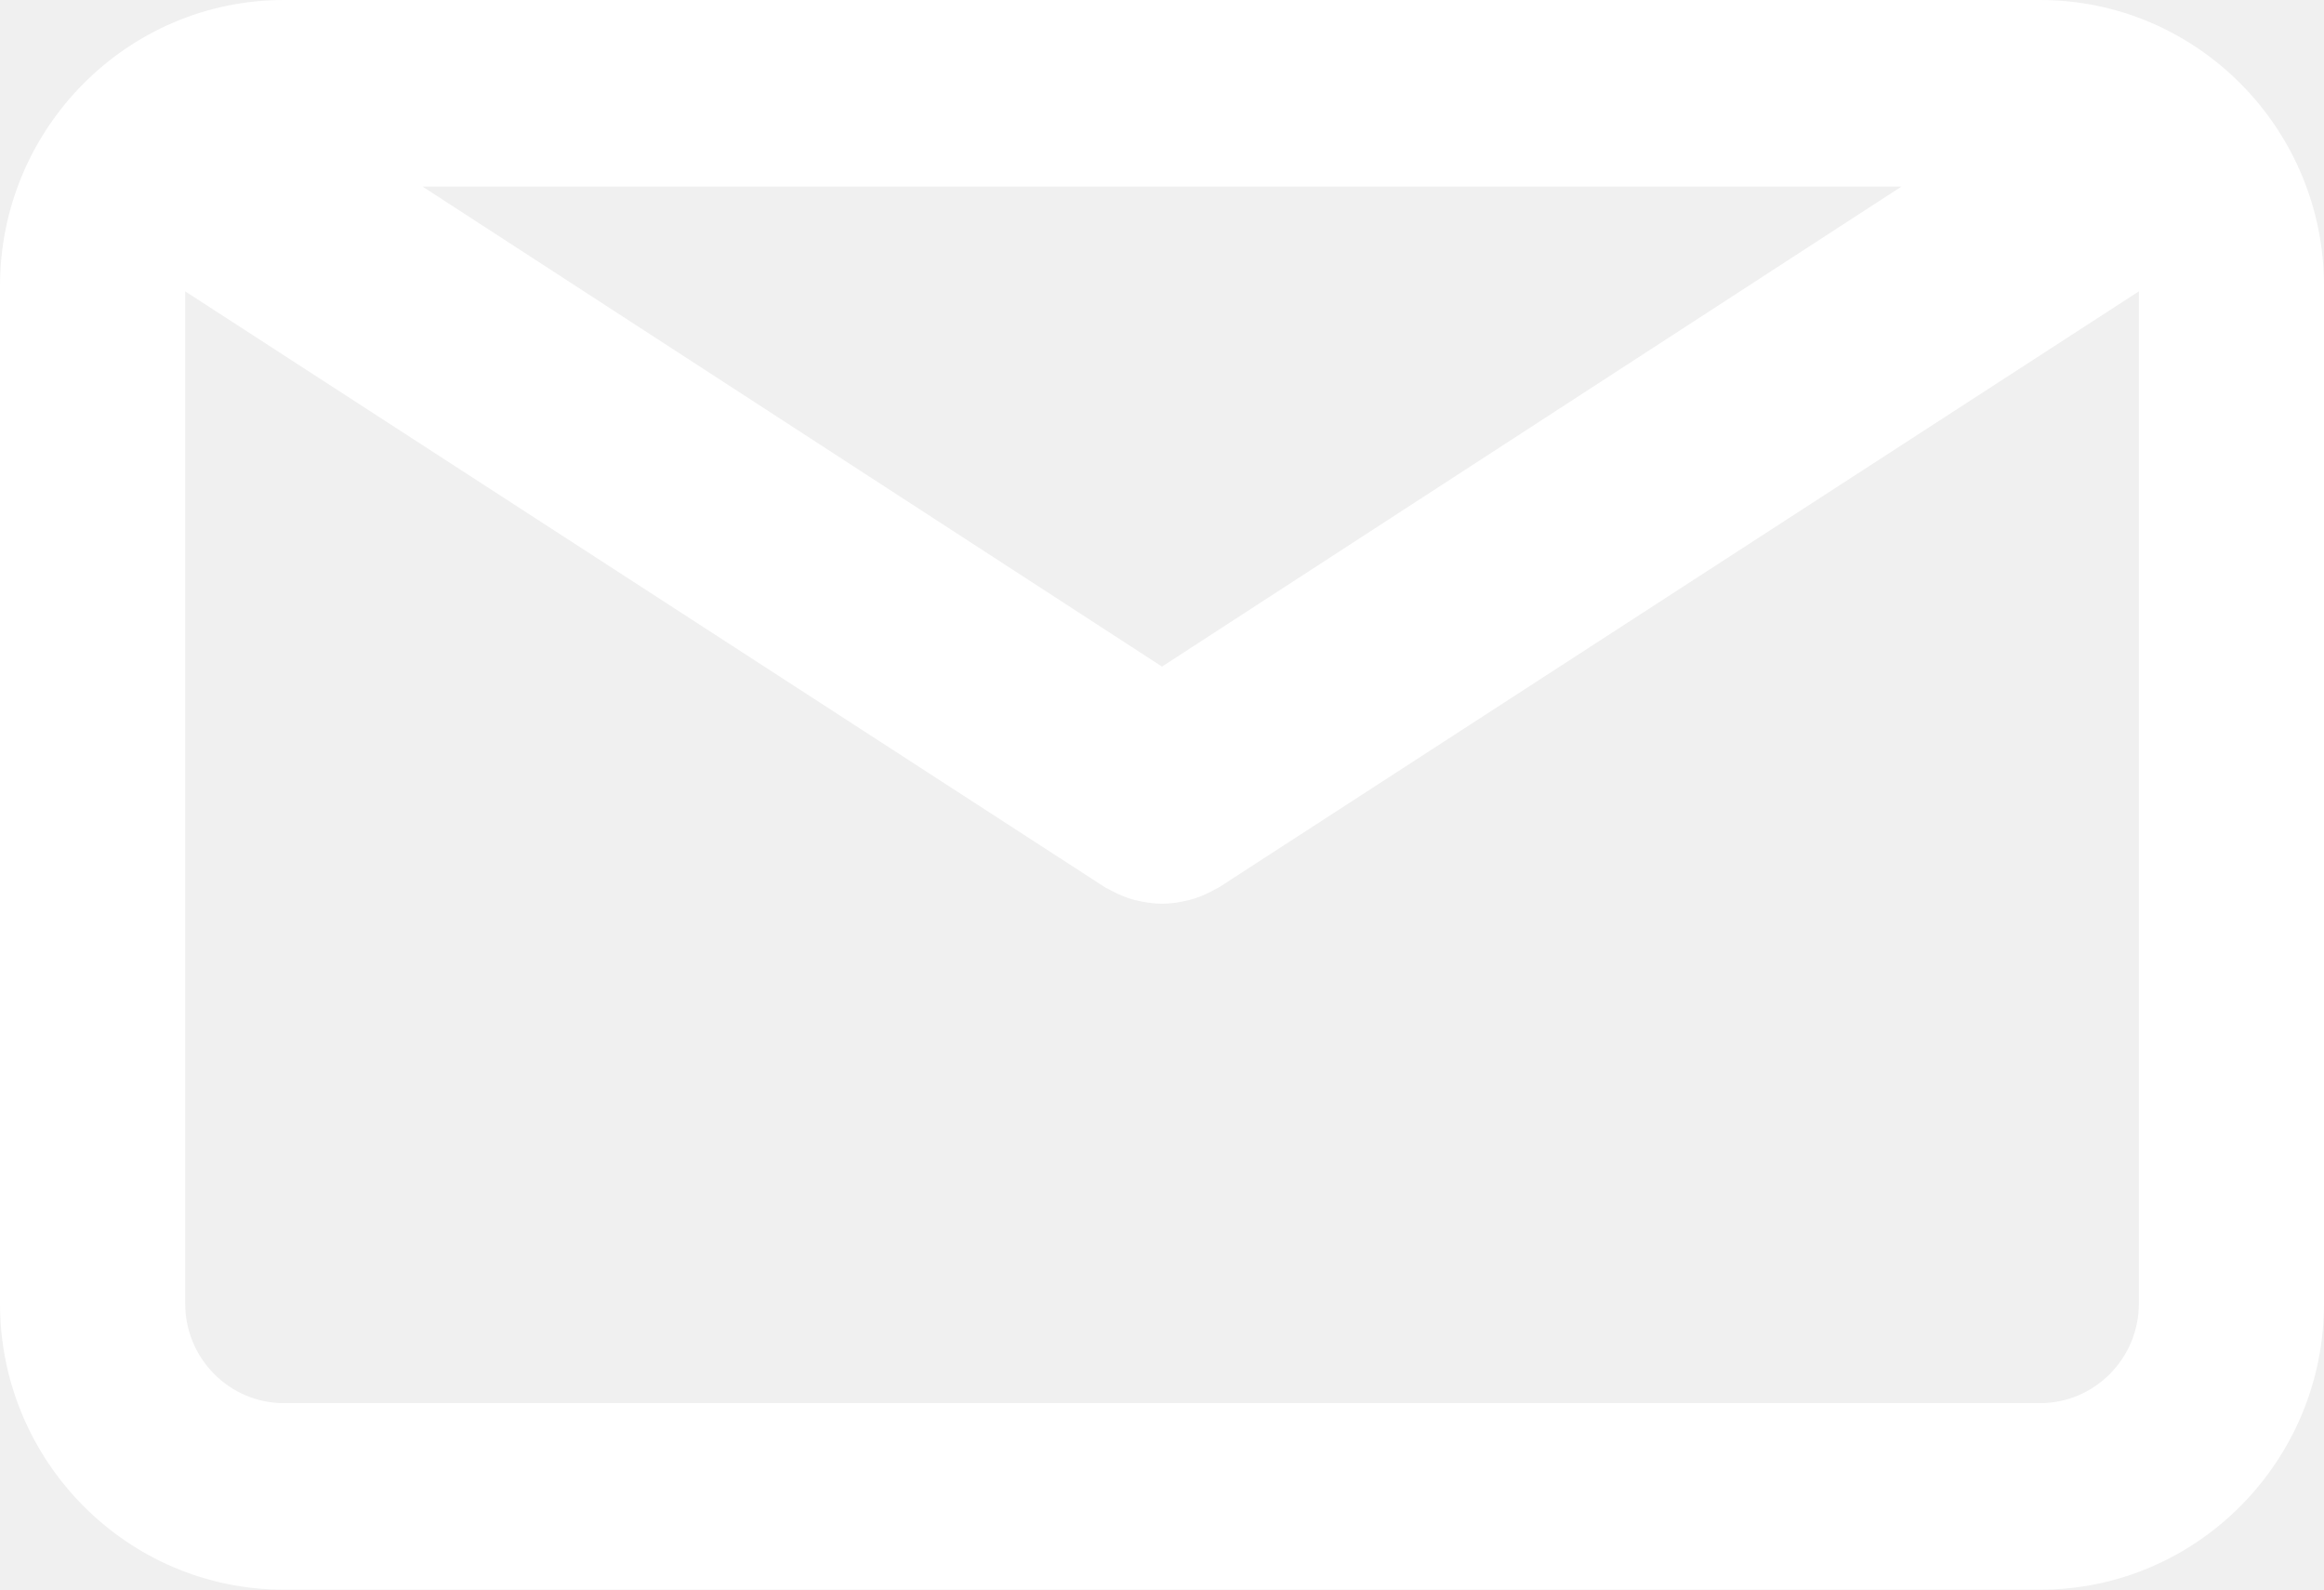
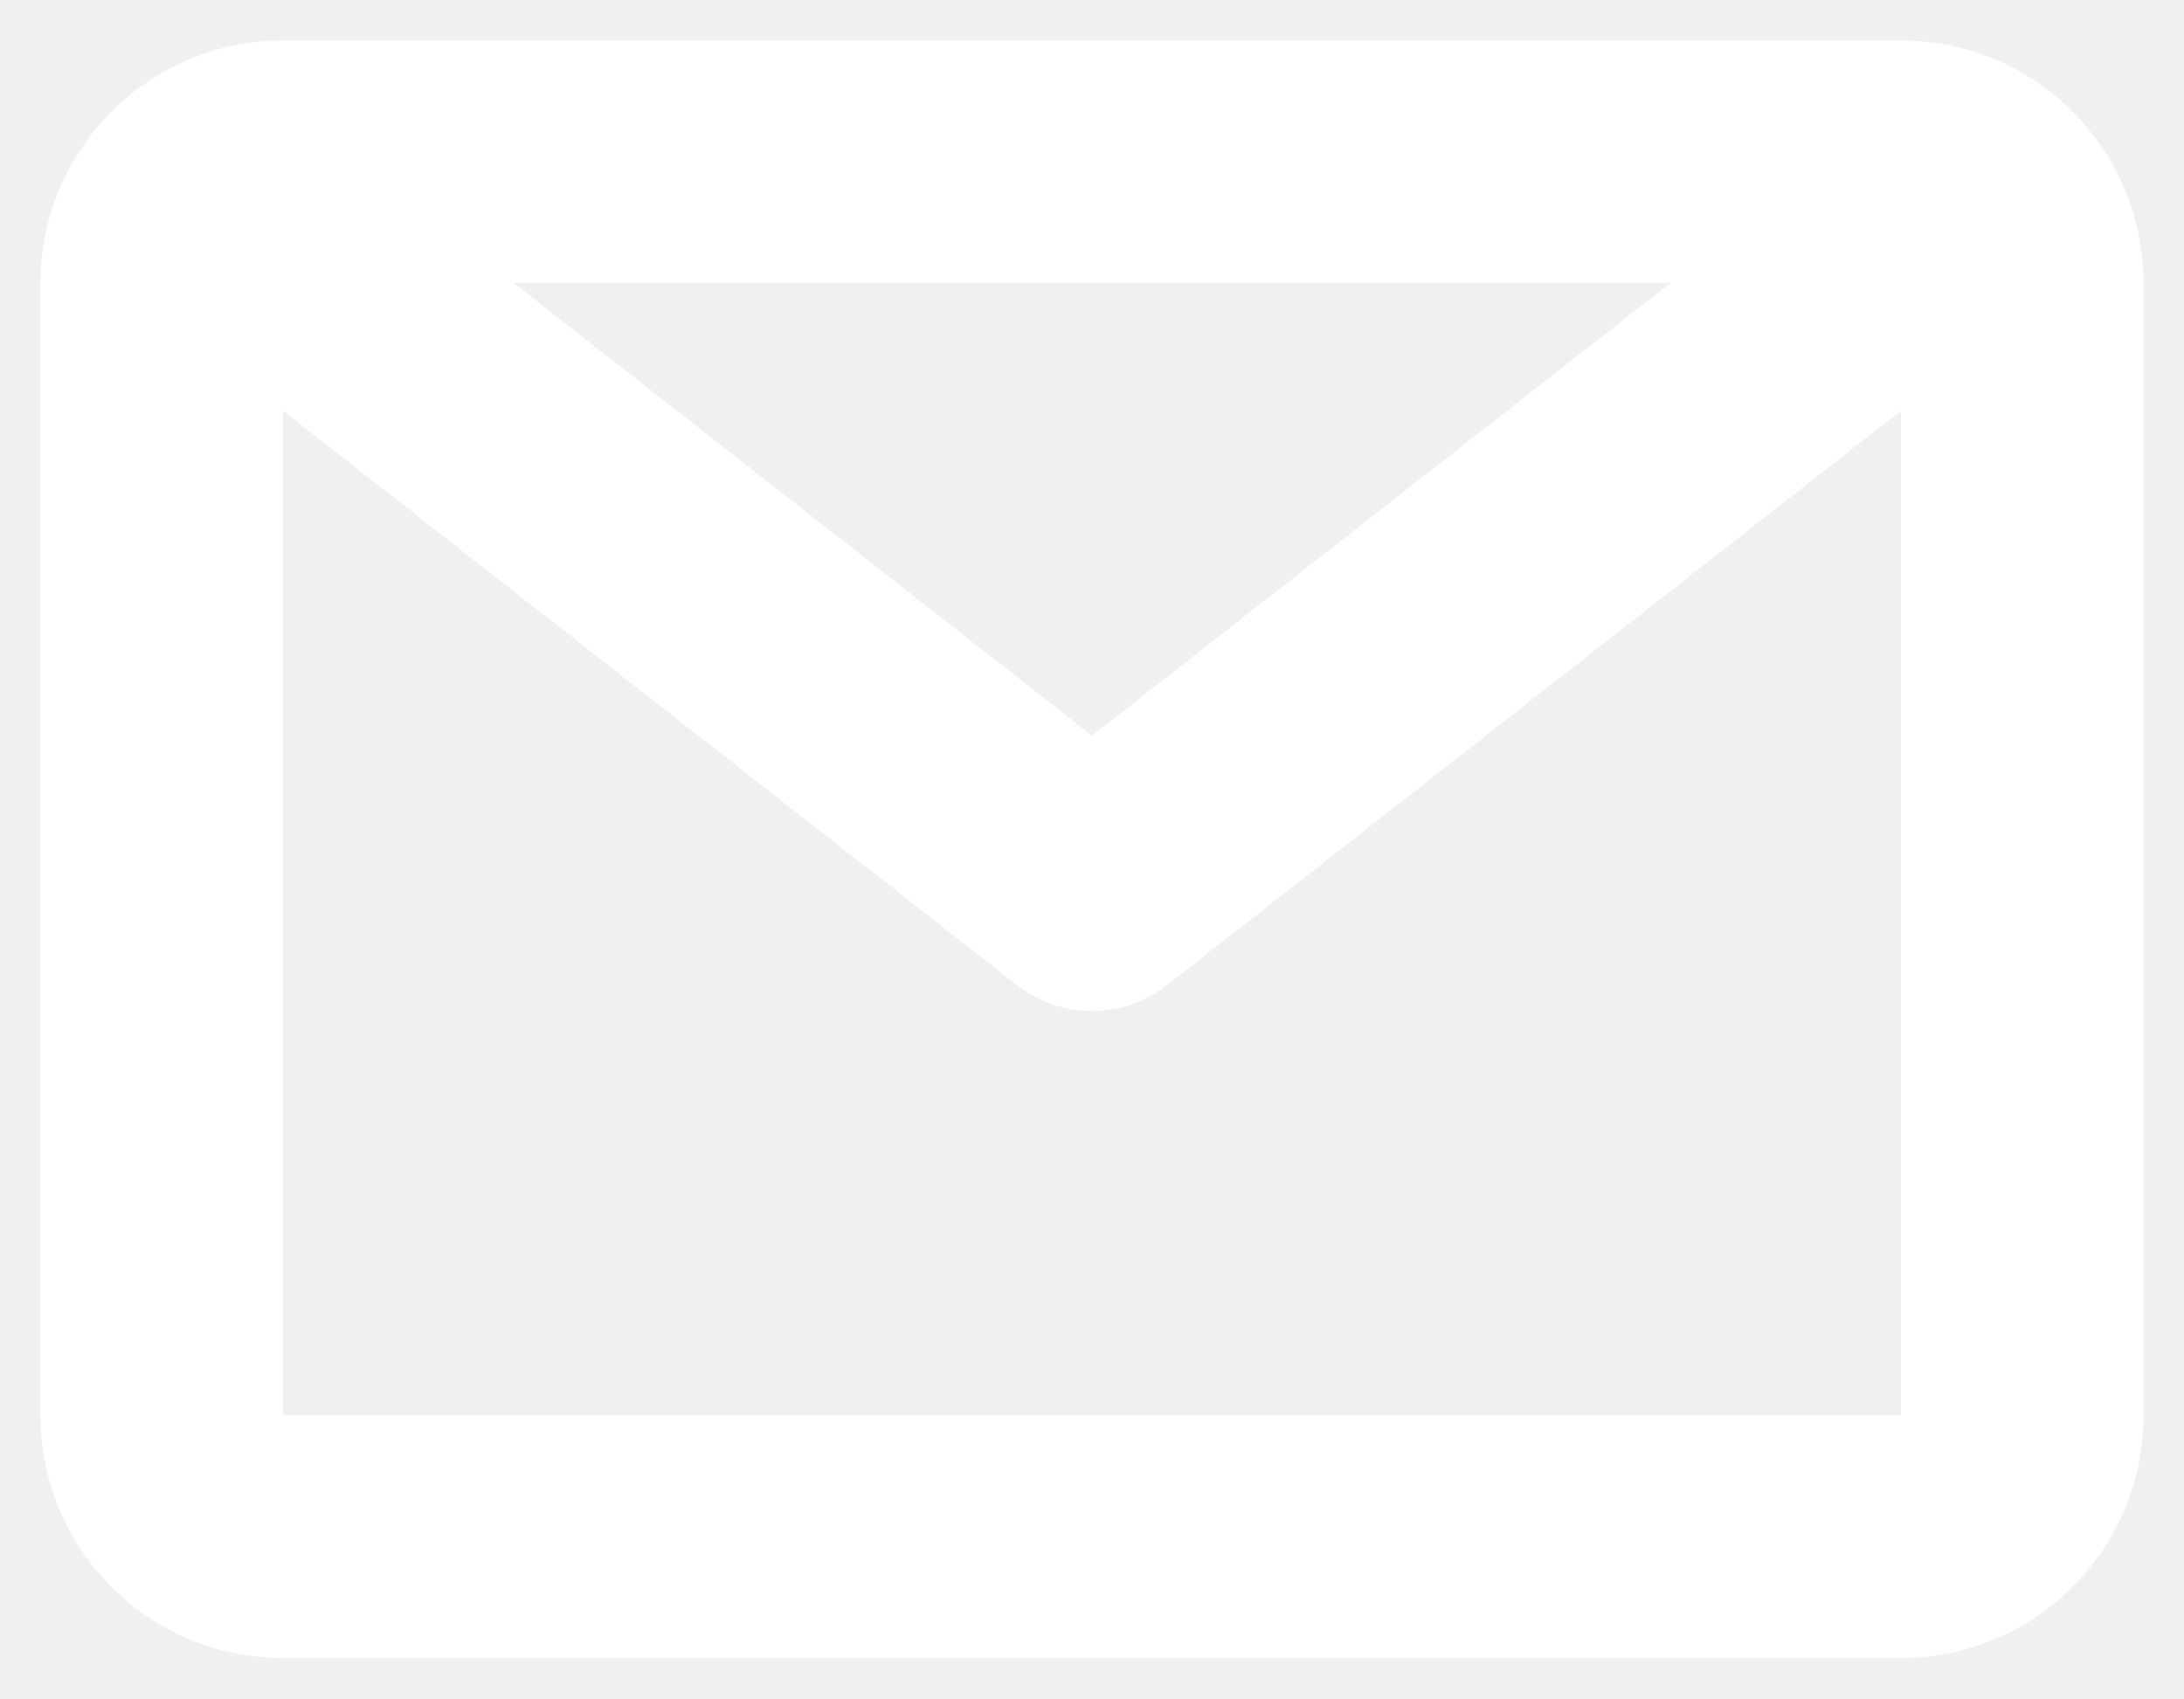
- <svg xmlns="http://www.w3.org/2000/svg" width="155" height="106" viewBox="0 0 155 106" fill="none">
-   <path d="M136.067 0H18.933C8.494 0 0 8.556 0 19.072V86.928C0 97.444 8.494 106 18.933 106H136.067C146.506 106 155 97.444 155 86.928V19.074C155.002 8.556 146.508 0 136.067 0ZM126.816 12.442L77.5 44.448L28.184 12.442H126.816ZM136.067 93.56H18.933C15.304 93.56 12.352 90.584 12.352 86.93V19.427L73.689 59.159C73.772 59.211 73.86 59.246 73.945 59.294C74.033 59.343 74.124 59.391 74.215 59.437C74.69 59.684 75.18 59.883 75.68 60.013C75.732 60.028 75.783 60.034 75.835 60.047C76.384 60.177 76.94 60.258 77.496 60.258H77.5C77.504 60.258 77.508 60.258 77.508 60.258C78.064 60.258 78.62 60.179 79.169 60.047C79.221 60.034 79.272 60.028 79.324 60.013C79.824 59.883 80.312 59.684 80.79 59.437C80.88 59.391 80.971 59.343 81.059 59.294C81.144 59.246 81.232 59.211 81.315 59.159L142.653 19.427V86.928C142.65 90.584 139.696 93.56 136.067 93.56Z" fill="white" />
+ <svg xmlns="http://www.w3.org/2000/svg" width="27" height="21" viewBox="0 0 27 21" fill="none">
+   <path fill-rule="evenodd" clip-rule="evenodd" d="M3.5 0.5C1.843 0.5 0.5 1.843 0.5 3.5V17.5C0.5 19.157 1.843 20.5 3.5 20.5H23.5C25.157 20.5 26.5 19.157 26.5 17.5V3.5C26.5 1.843 25.157 0.5 23.5 0.5H3.5ZM20.649 3.5L6.351 3.5L13.5 9.095L20.649 3.5ZM3.5 5.079V17.5H23.5V5.079L14.425 12.181C13.881 12.606 13.119 12.606 12.575 12.181L3.5 5.079Z" fill="white" />
</svg>
